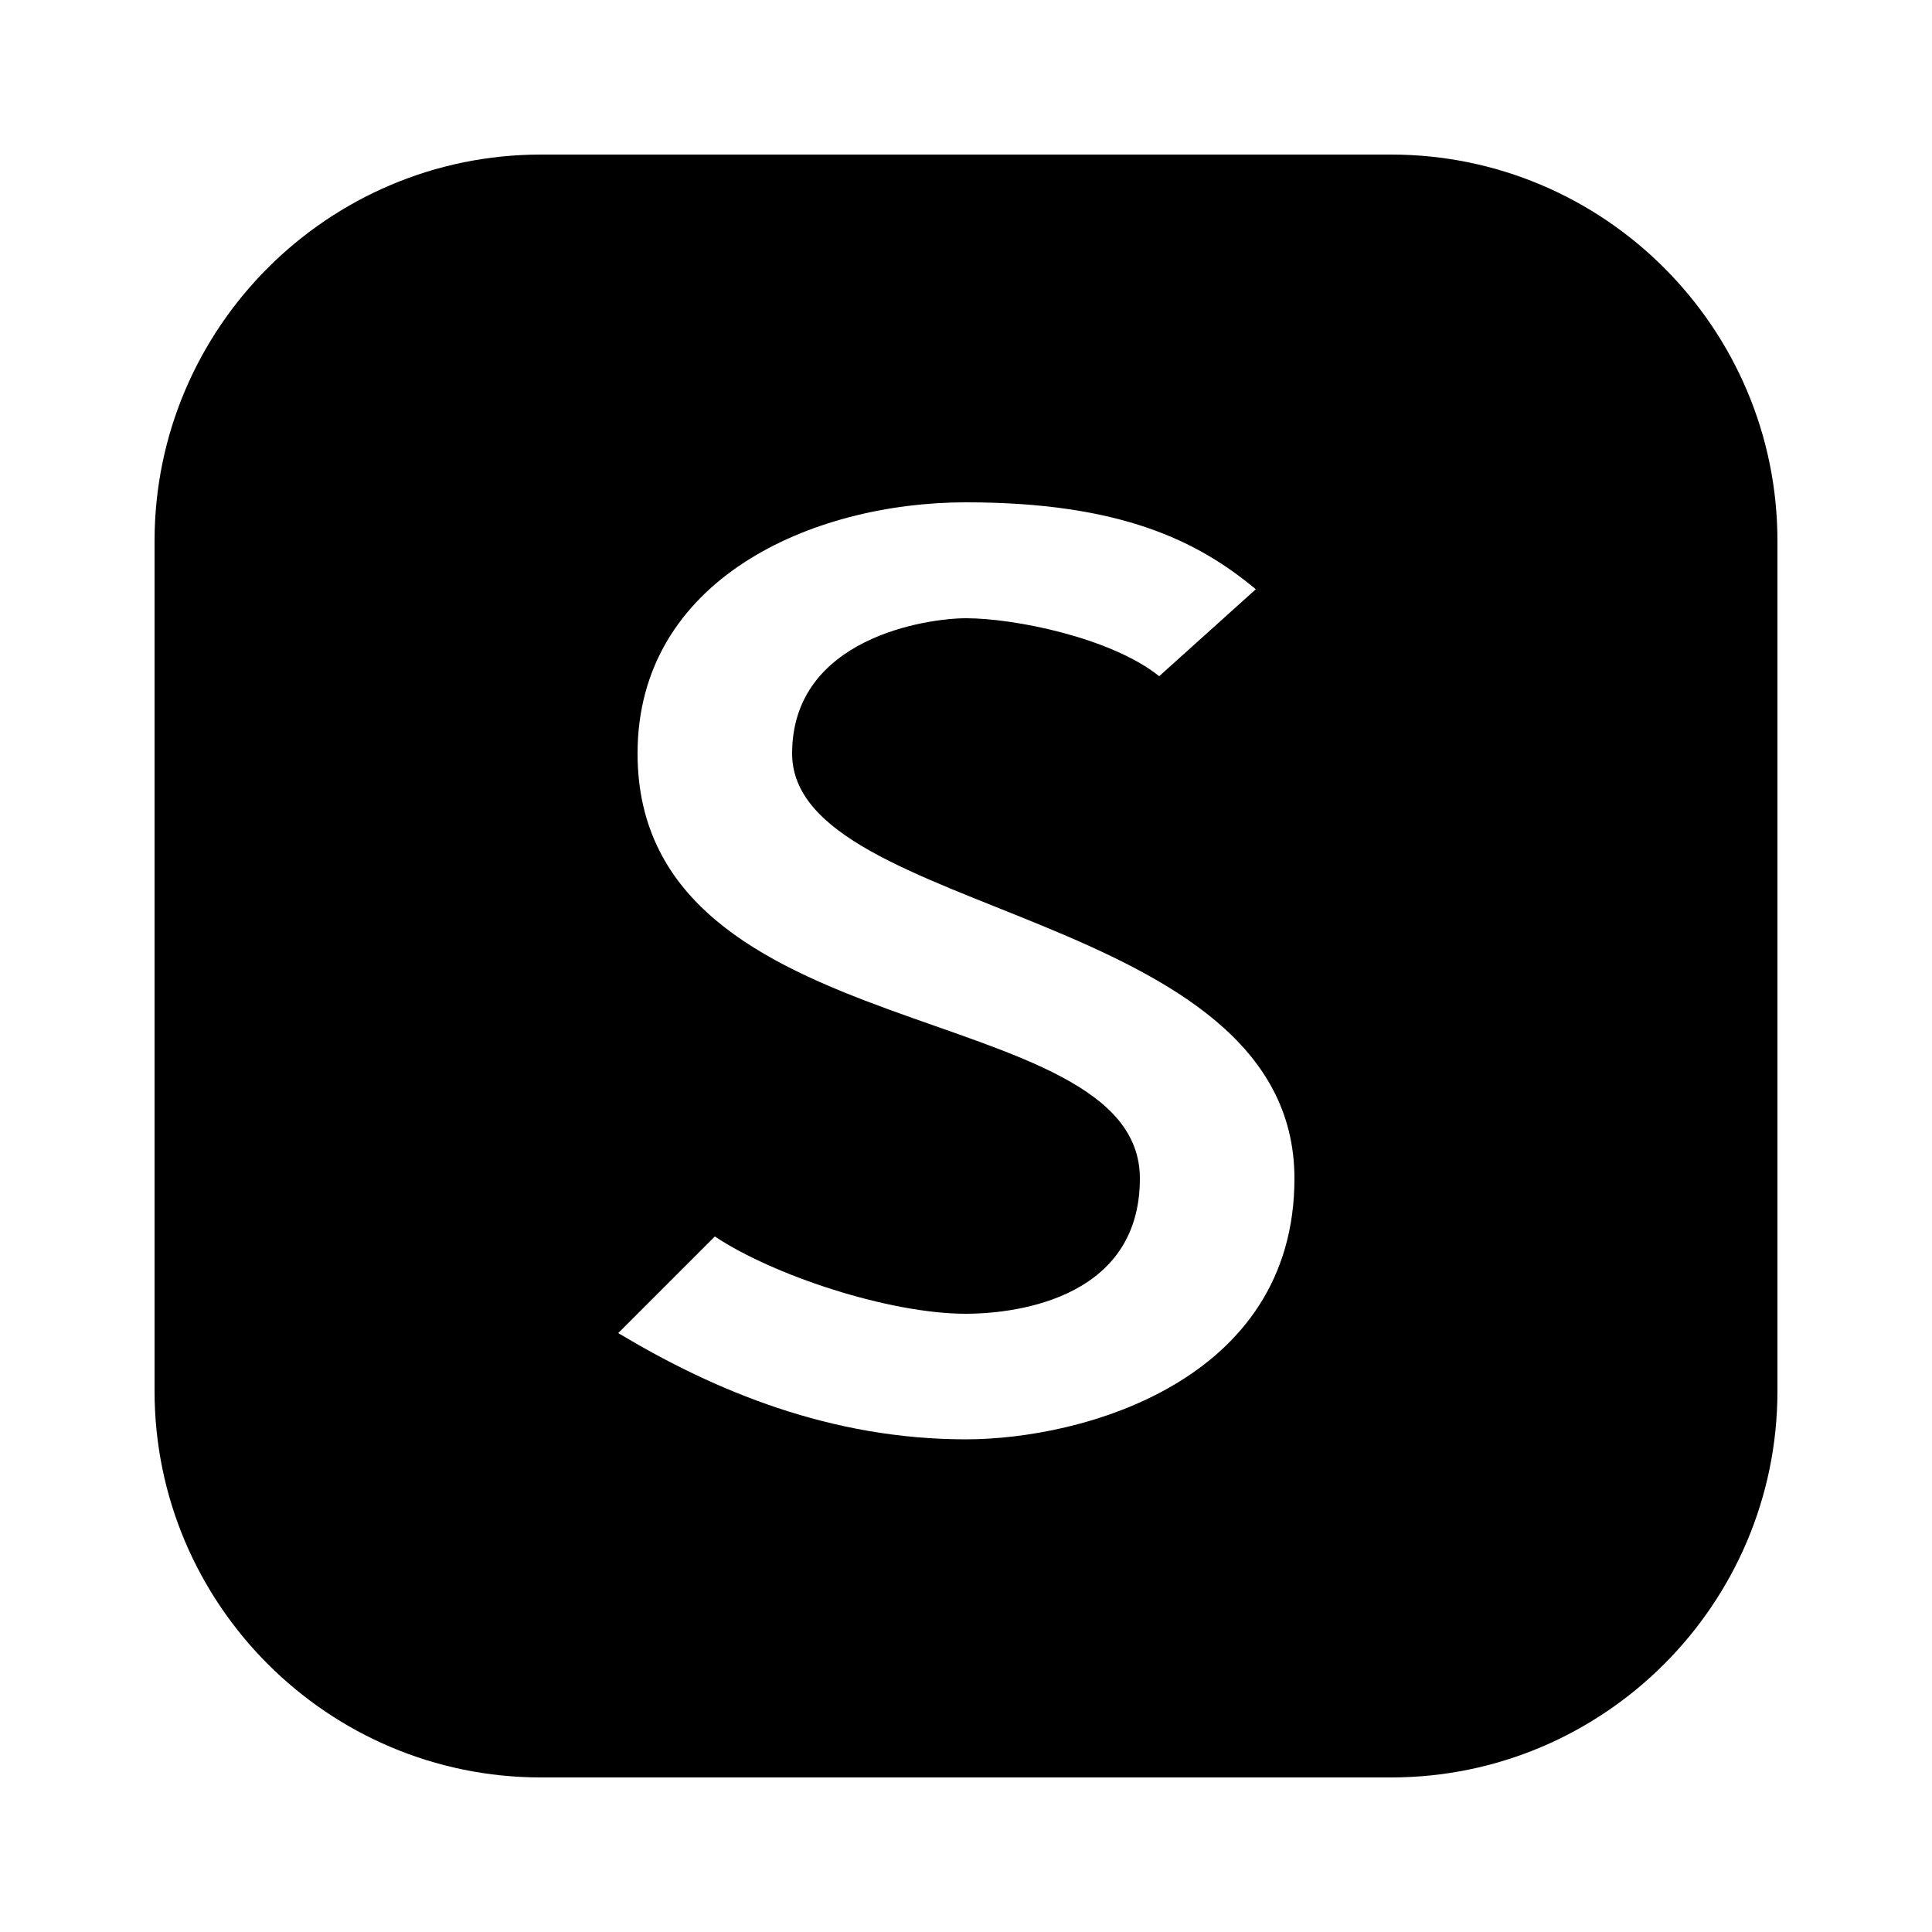
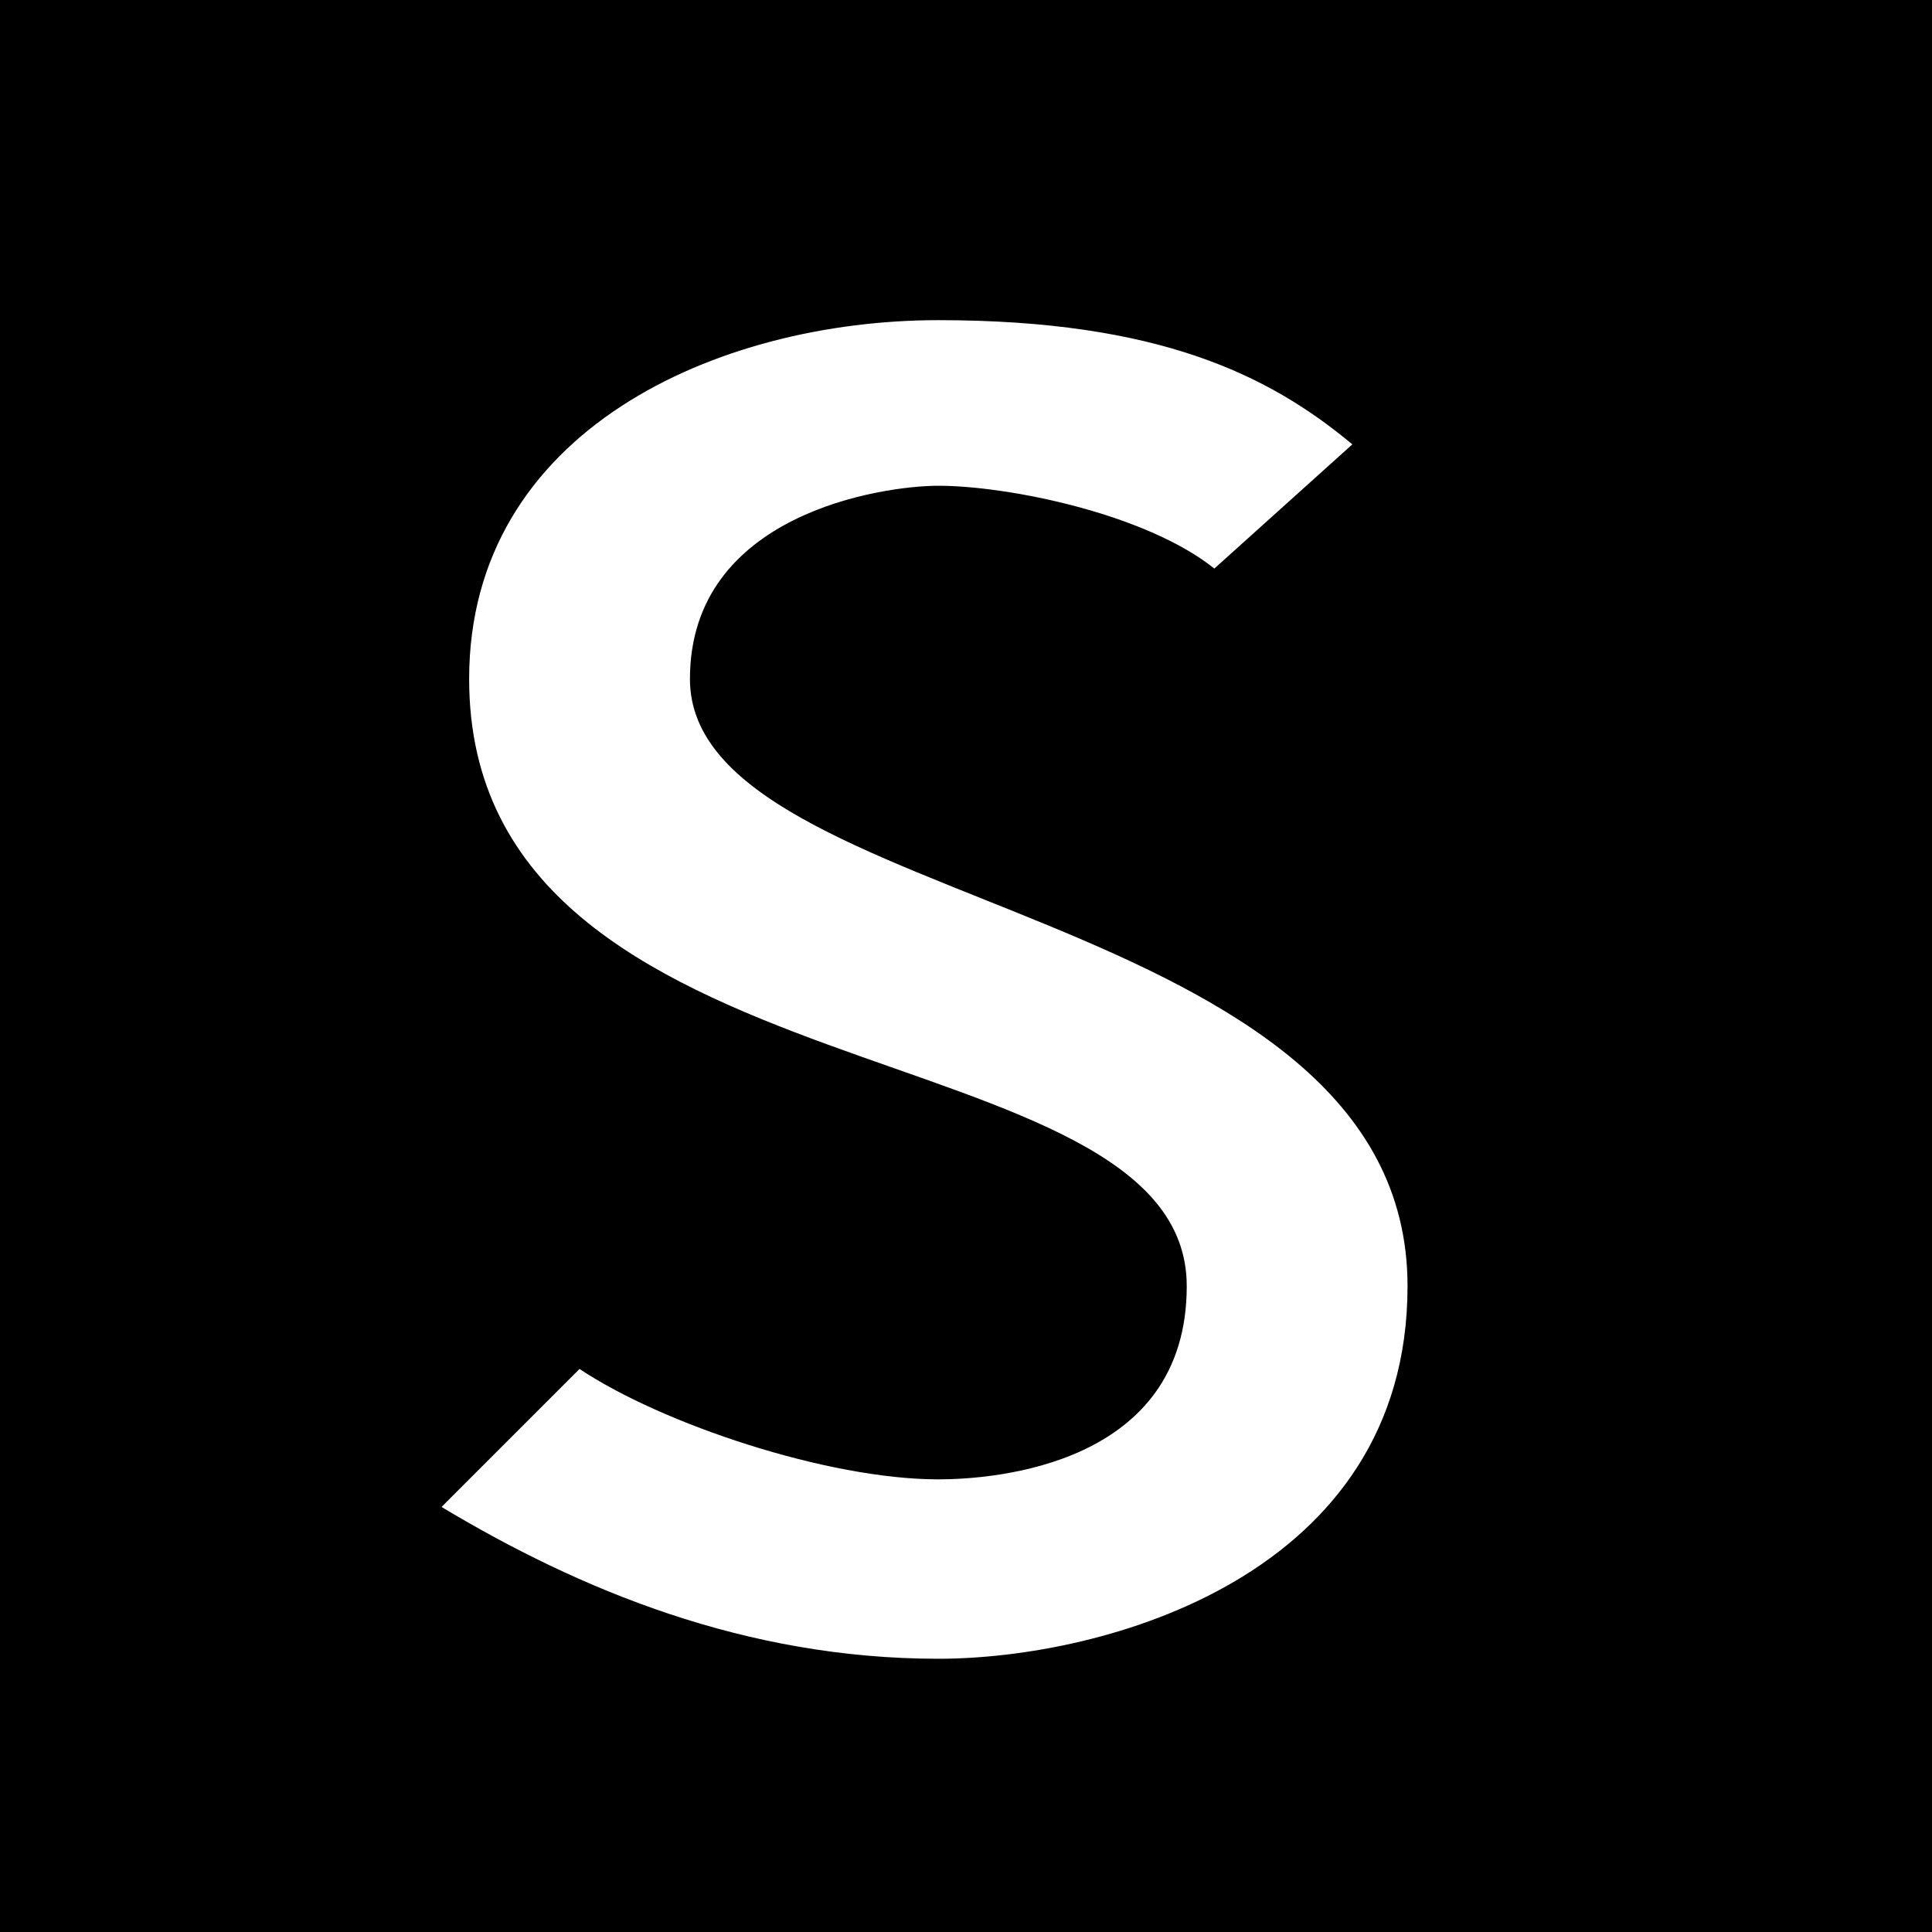
- <svg xmlns="http://www.w3.org/2000/svg" viewBox="0 0 50 50" width="50px" height="50px">
-   <path d="M36,4H14C8.486,4,4,8.486,4,14v22c0,5.514,4.486,10,10,10h22c5.514,0,10-4.486,10-10V14C46,8.486,41.514,4,36,4z M25,37.25 c-3.5,0-6.5-1.25-9-2.75l2.5-2.5c1.5,1,4.5,2,6.5,2c1,0,4.5-0.25,4.5-3.5c0-4.75-13-3.25-13-11C16.5,15,21,13,25,13s6,1,7.5,2.25 L30,17.5c-1.25-1-3.75-1.5-5-1.5c-1,0-4.5,0.5-4.5,3.5c0,4.25,13,4,13,11C33.5,35.75,28,37.25,25,37.25z" />
+ <svg xmlns="http://www.w3.org/2000/svg" width="35" height="35" xml:space="preserve" overflow="hidden">
+   <defs>
+     <clipPath id="clip0">
+       <rect x="0" y="0" width="35" height="35" />
+     </clipPath>
+   </defs>
+   <g clip-path="url(#clip0)">
+     <path d="M27.999-3.2 5.999-3.2C0.485-3.2-4.001 1.286-4.001 6.8L-4.001 28.8C-4.001 34.314 0.485 38.8 5.999 38.8L27.999 38.8C33.513 38.8 37.999 34.314 37.999 28.8L37.999 6.8C37.999 1.286 33.513-3.2 27.999-3.2ZM16.999 30.05C13.499 30.05 10.499 28.8 7.999 27.3L10.499 24.8C11.999 25.8 14.999 26.8 16.999 26.8 17.999 26.8 21.499 26.55 21.499 23.3 21.499 18.55 8.499 20.05 8.499 12.3 8.499 7.8 12.999 5.8 16.999 5.8 20.999 5.8 22.999 6.8 24.499 8.05L21.999 10.3C20.749 9.3 18.249 8.8 16.999 8.8 15.999 8.8 12.499 9.3 12.499 12.3 12.499 16.55 25.499 16.3 25.499 23.3 25.499 28.55 19.999 30.05 16.999 30.05Z" />
+   </g>
</svg>
